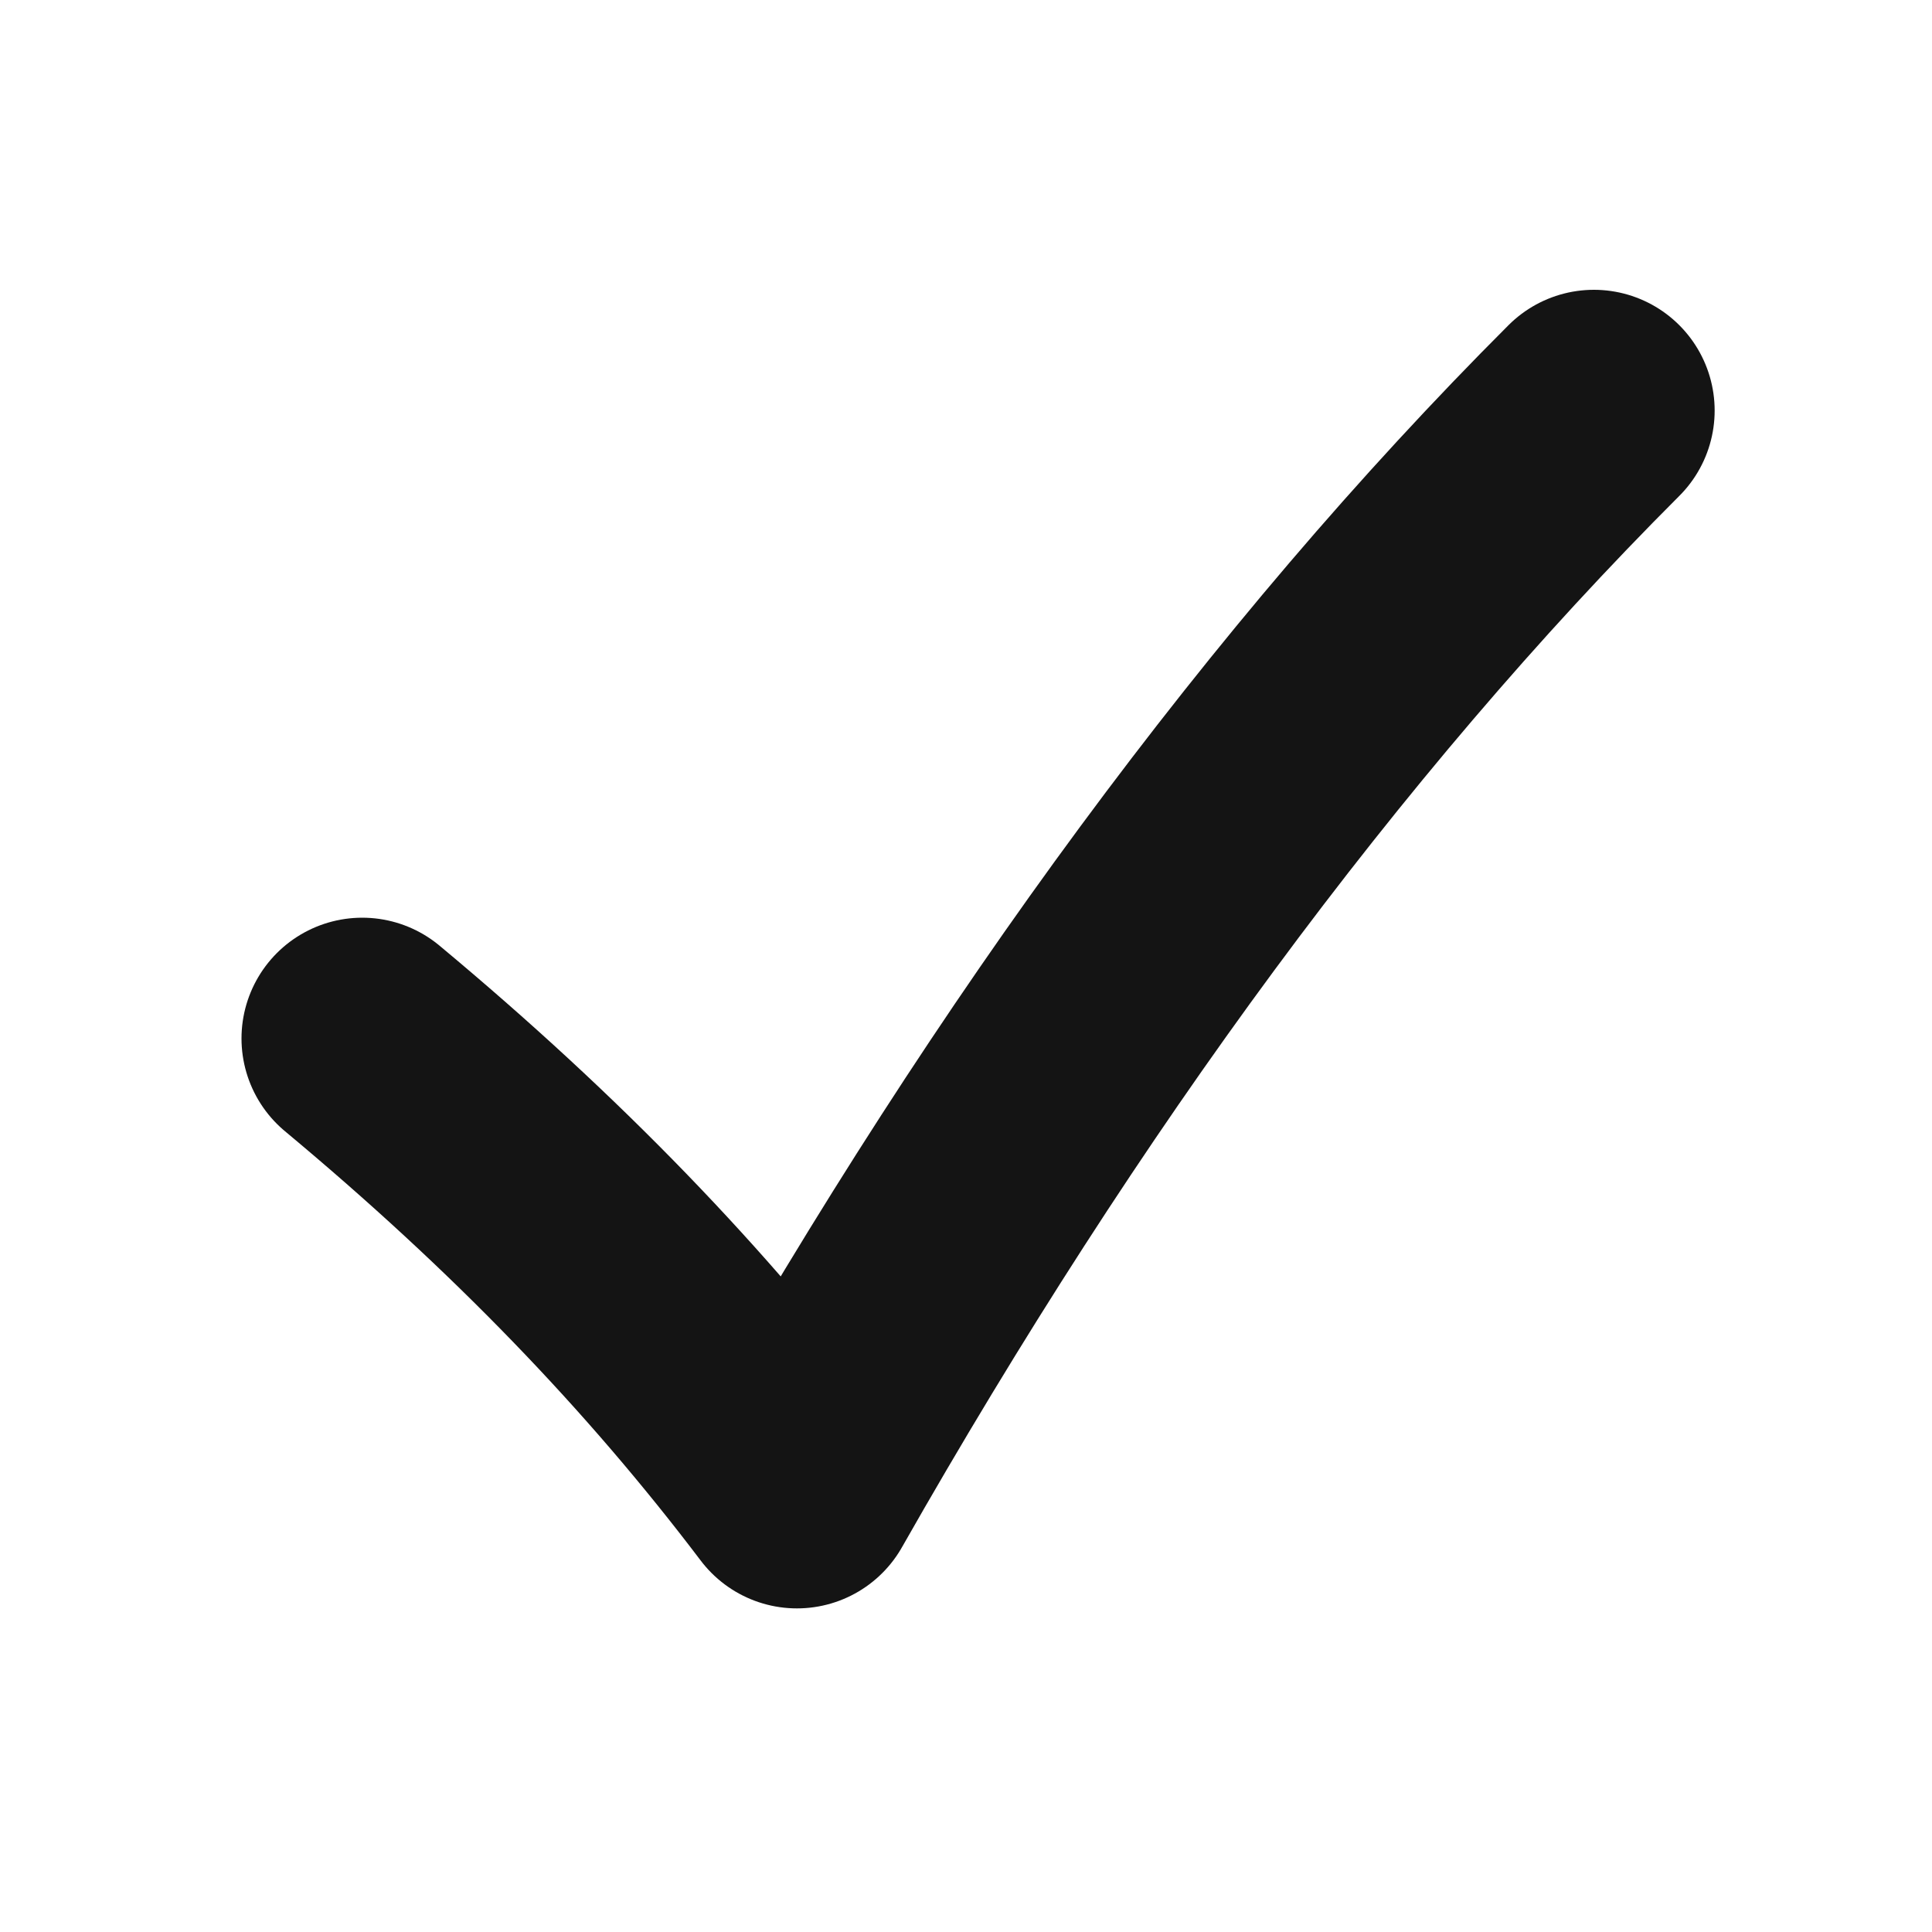
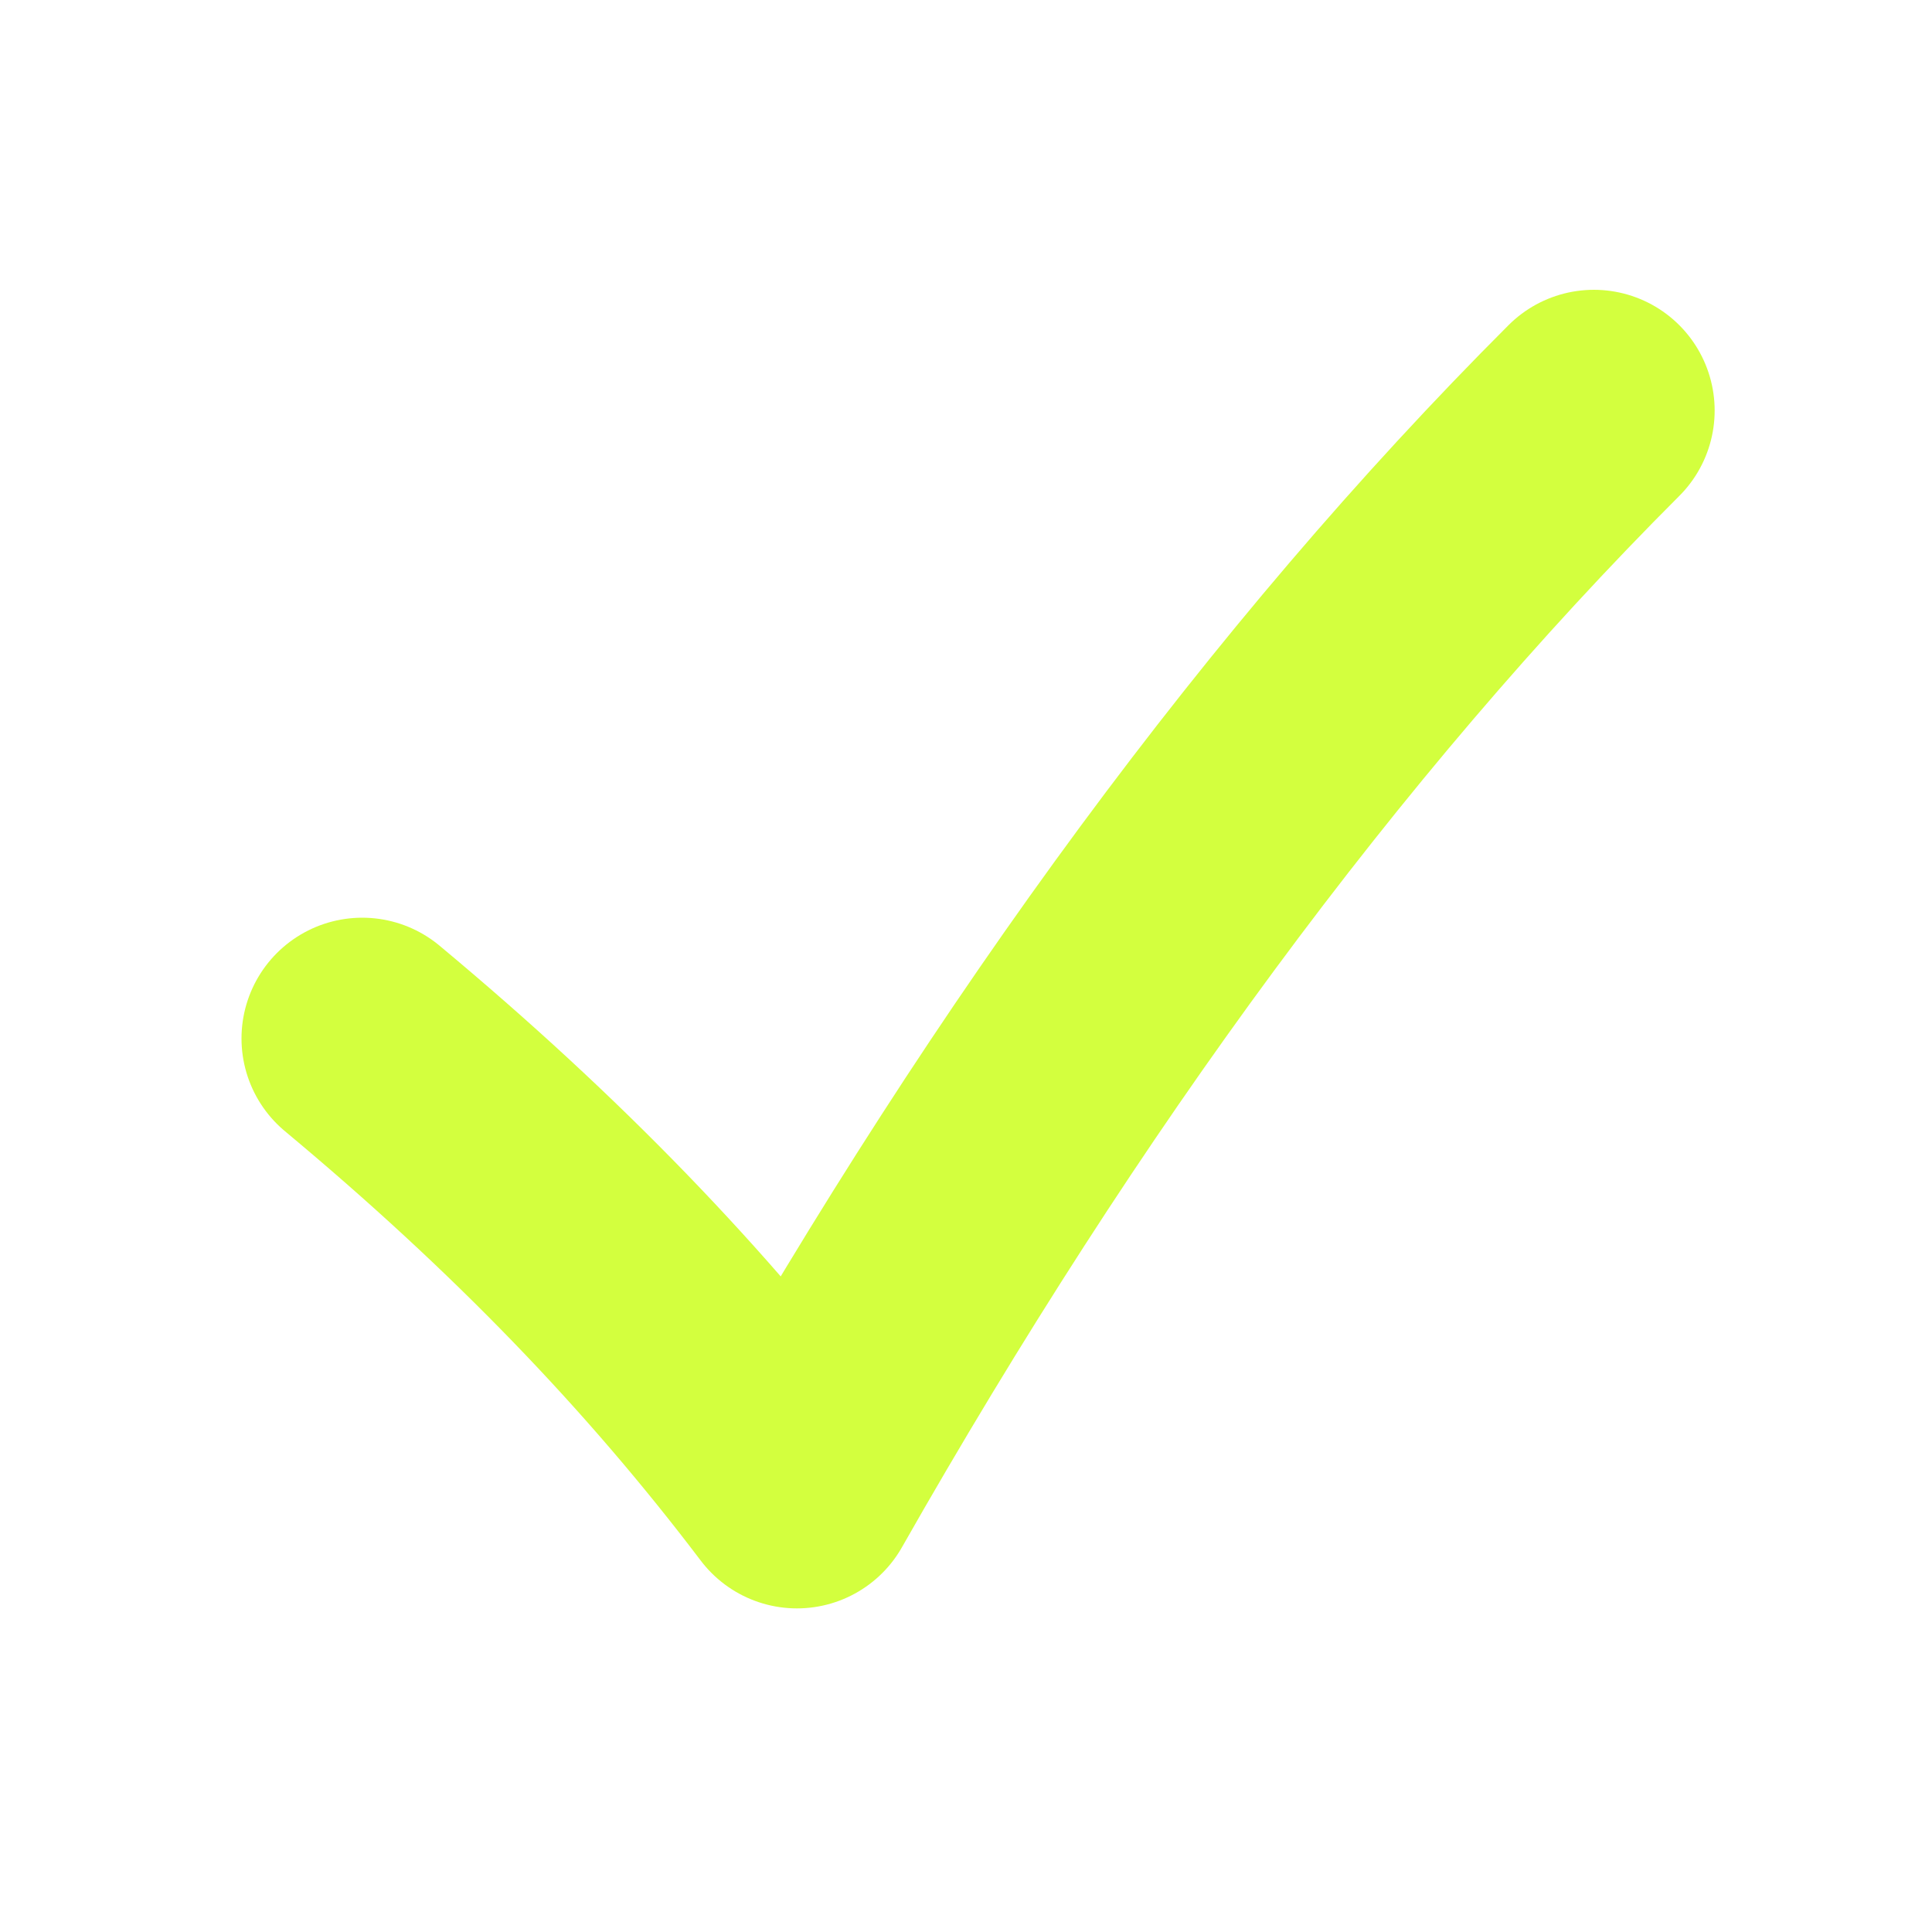
<svg xmlns="http://www.w3.org/2000/svg" viewBox="0 0 40 40">
-   <path d="M7.5 21.5c3.6 3 6.5 6 9 9.3C21.5 22 27 14.5 33 8.5" fill="none" stroke="#141414" stroke-width="5" stroke-linecap="round" stroke-linejoin="round" />
+   <path d="M7.5 21.5c3.6 3 6.5 6 9 9.3C21.5 22 27 14.5 33 8.5" fill="none" stroke="#d3ff3e" stroke-width="5" stroke-linecap="round" stroke-linejoin="round" />
</svg>
